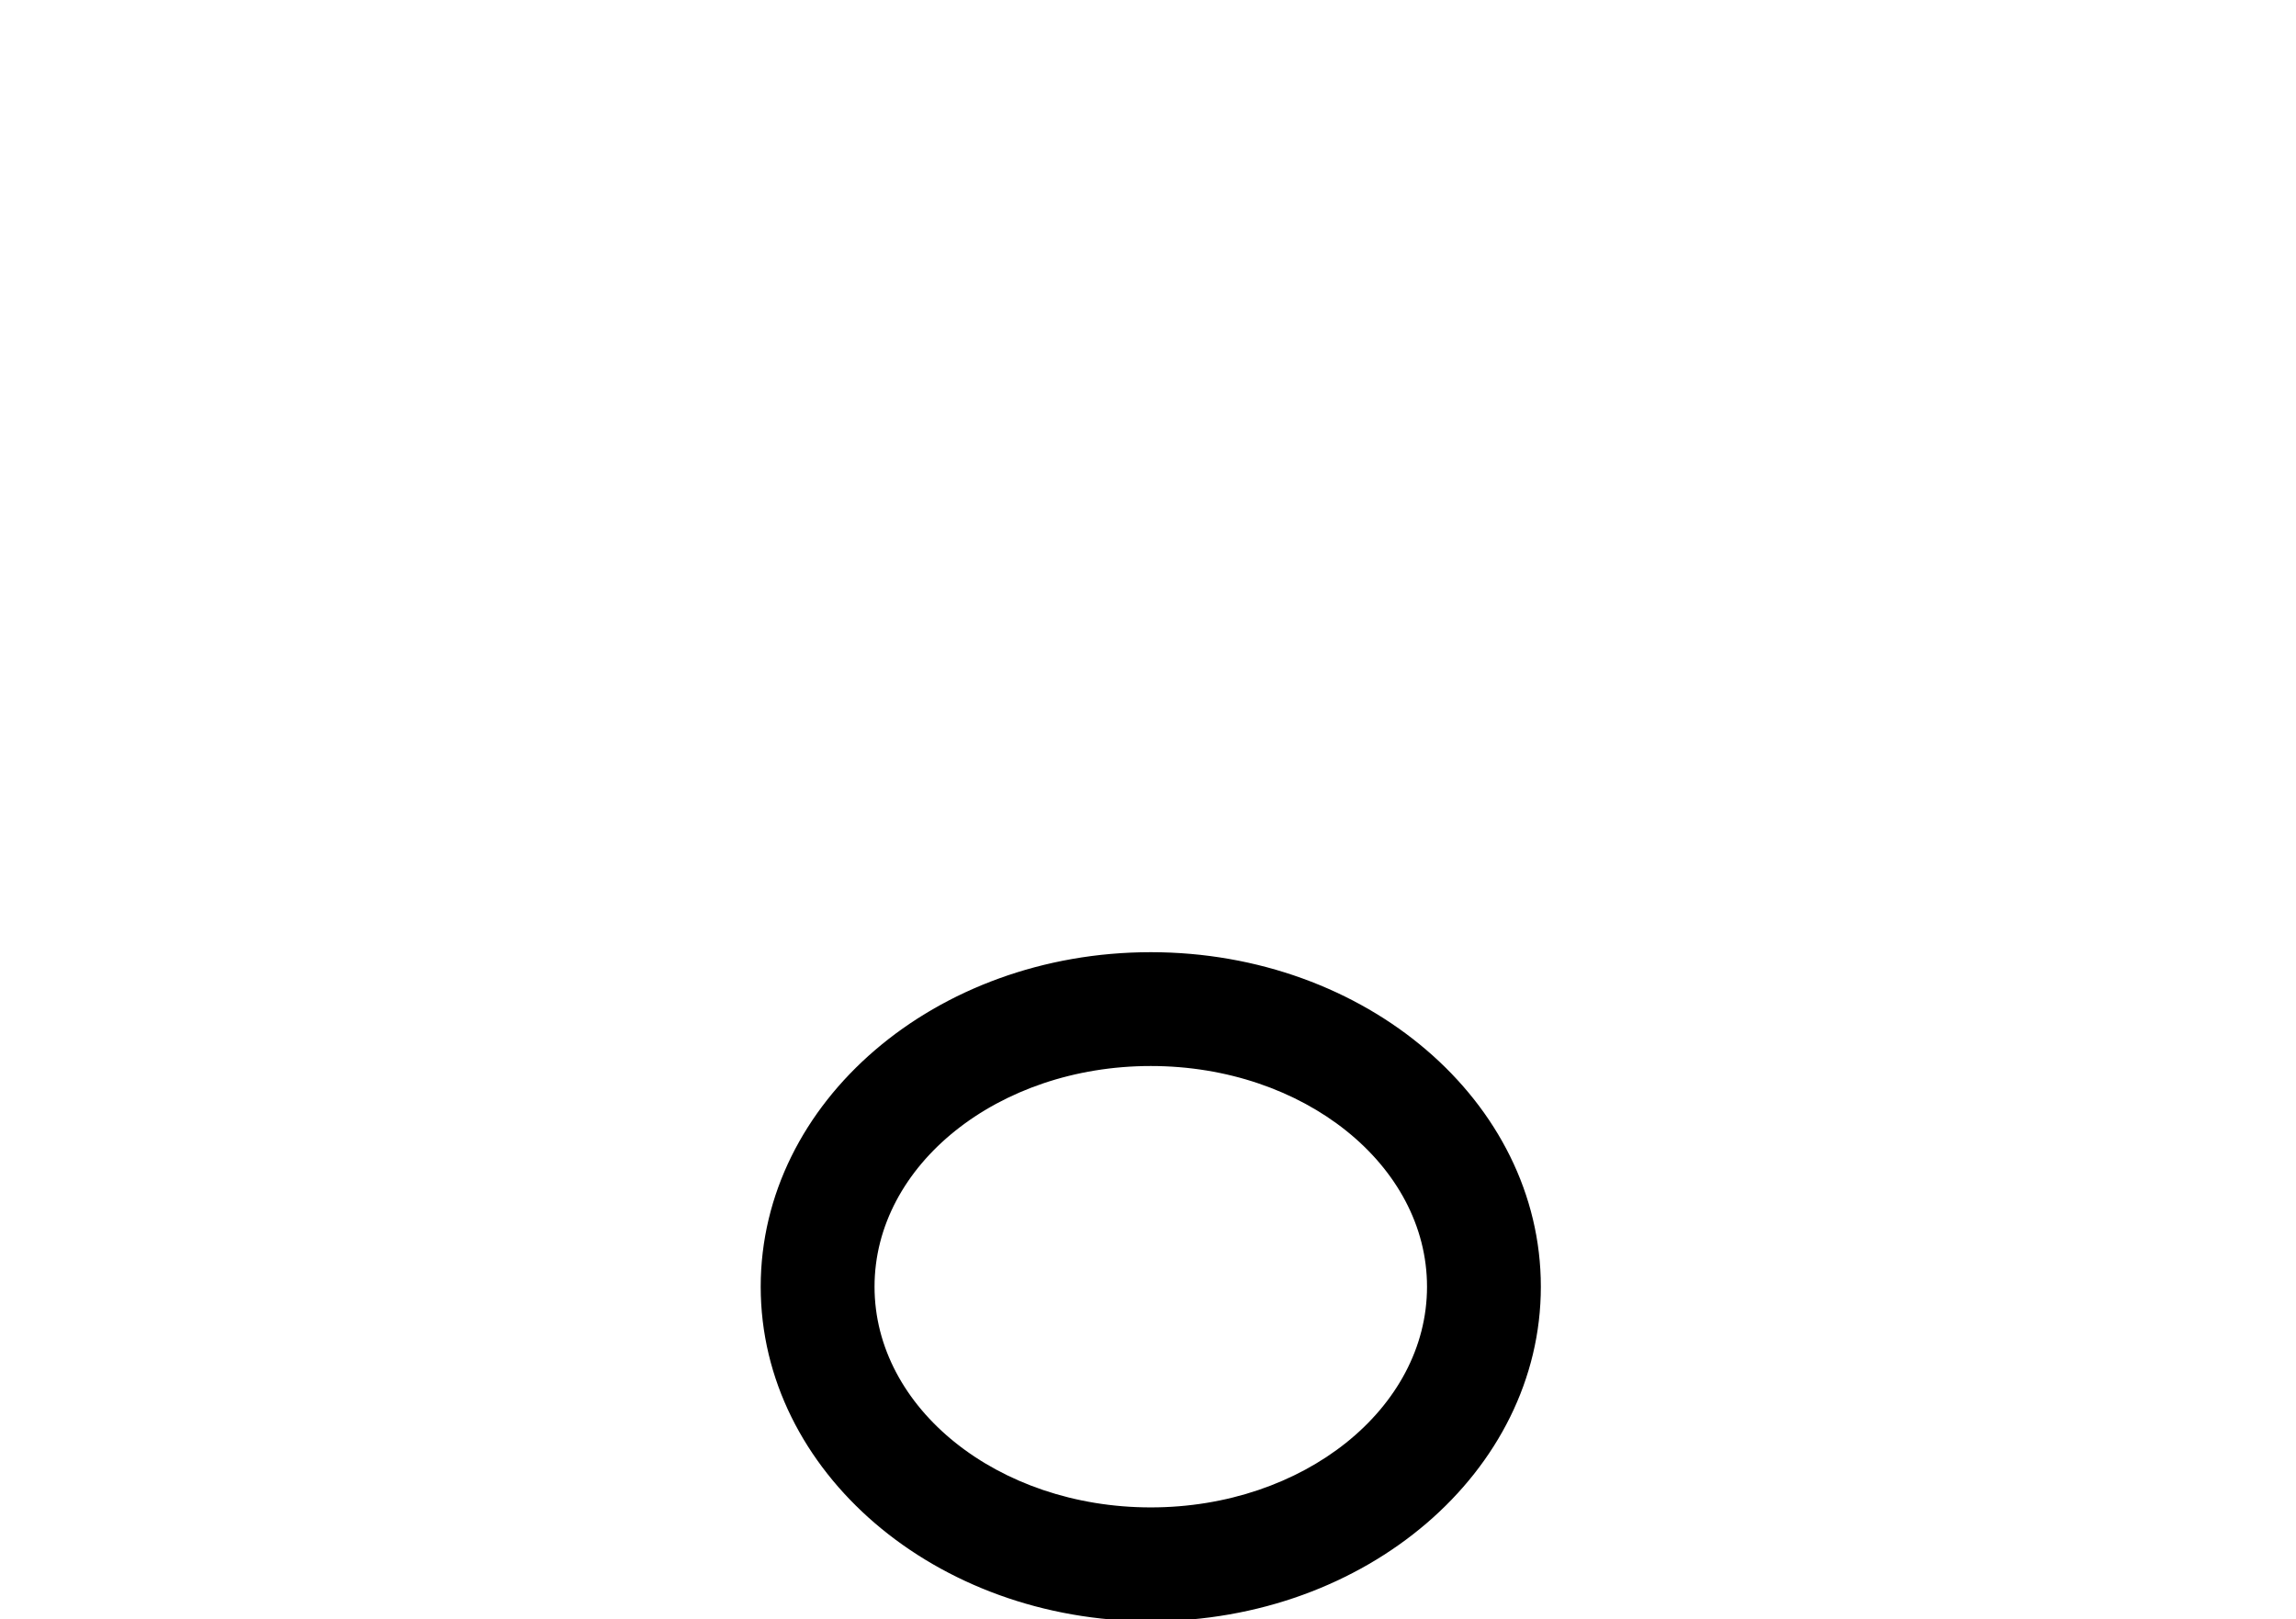
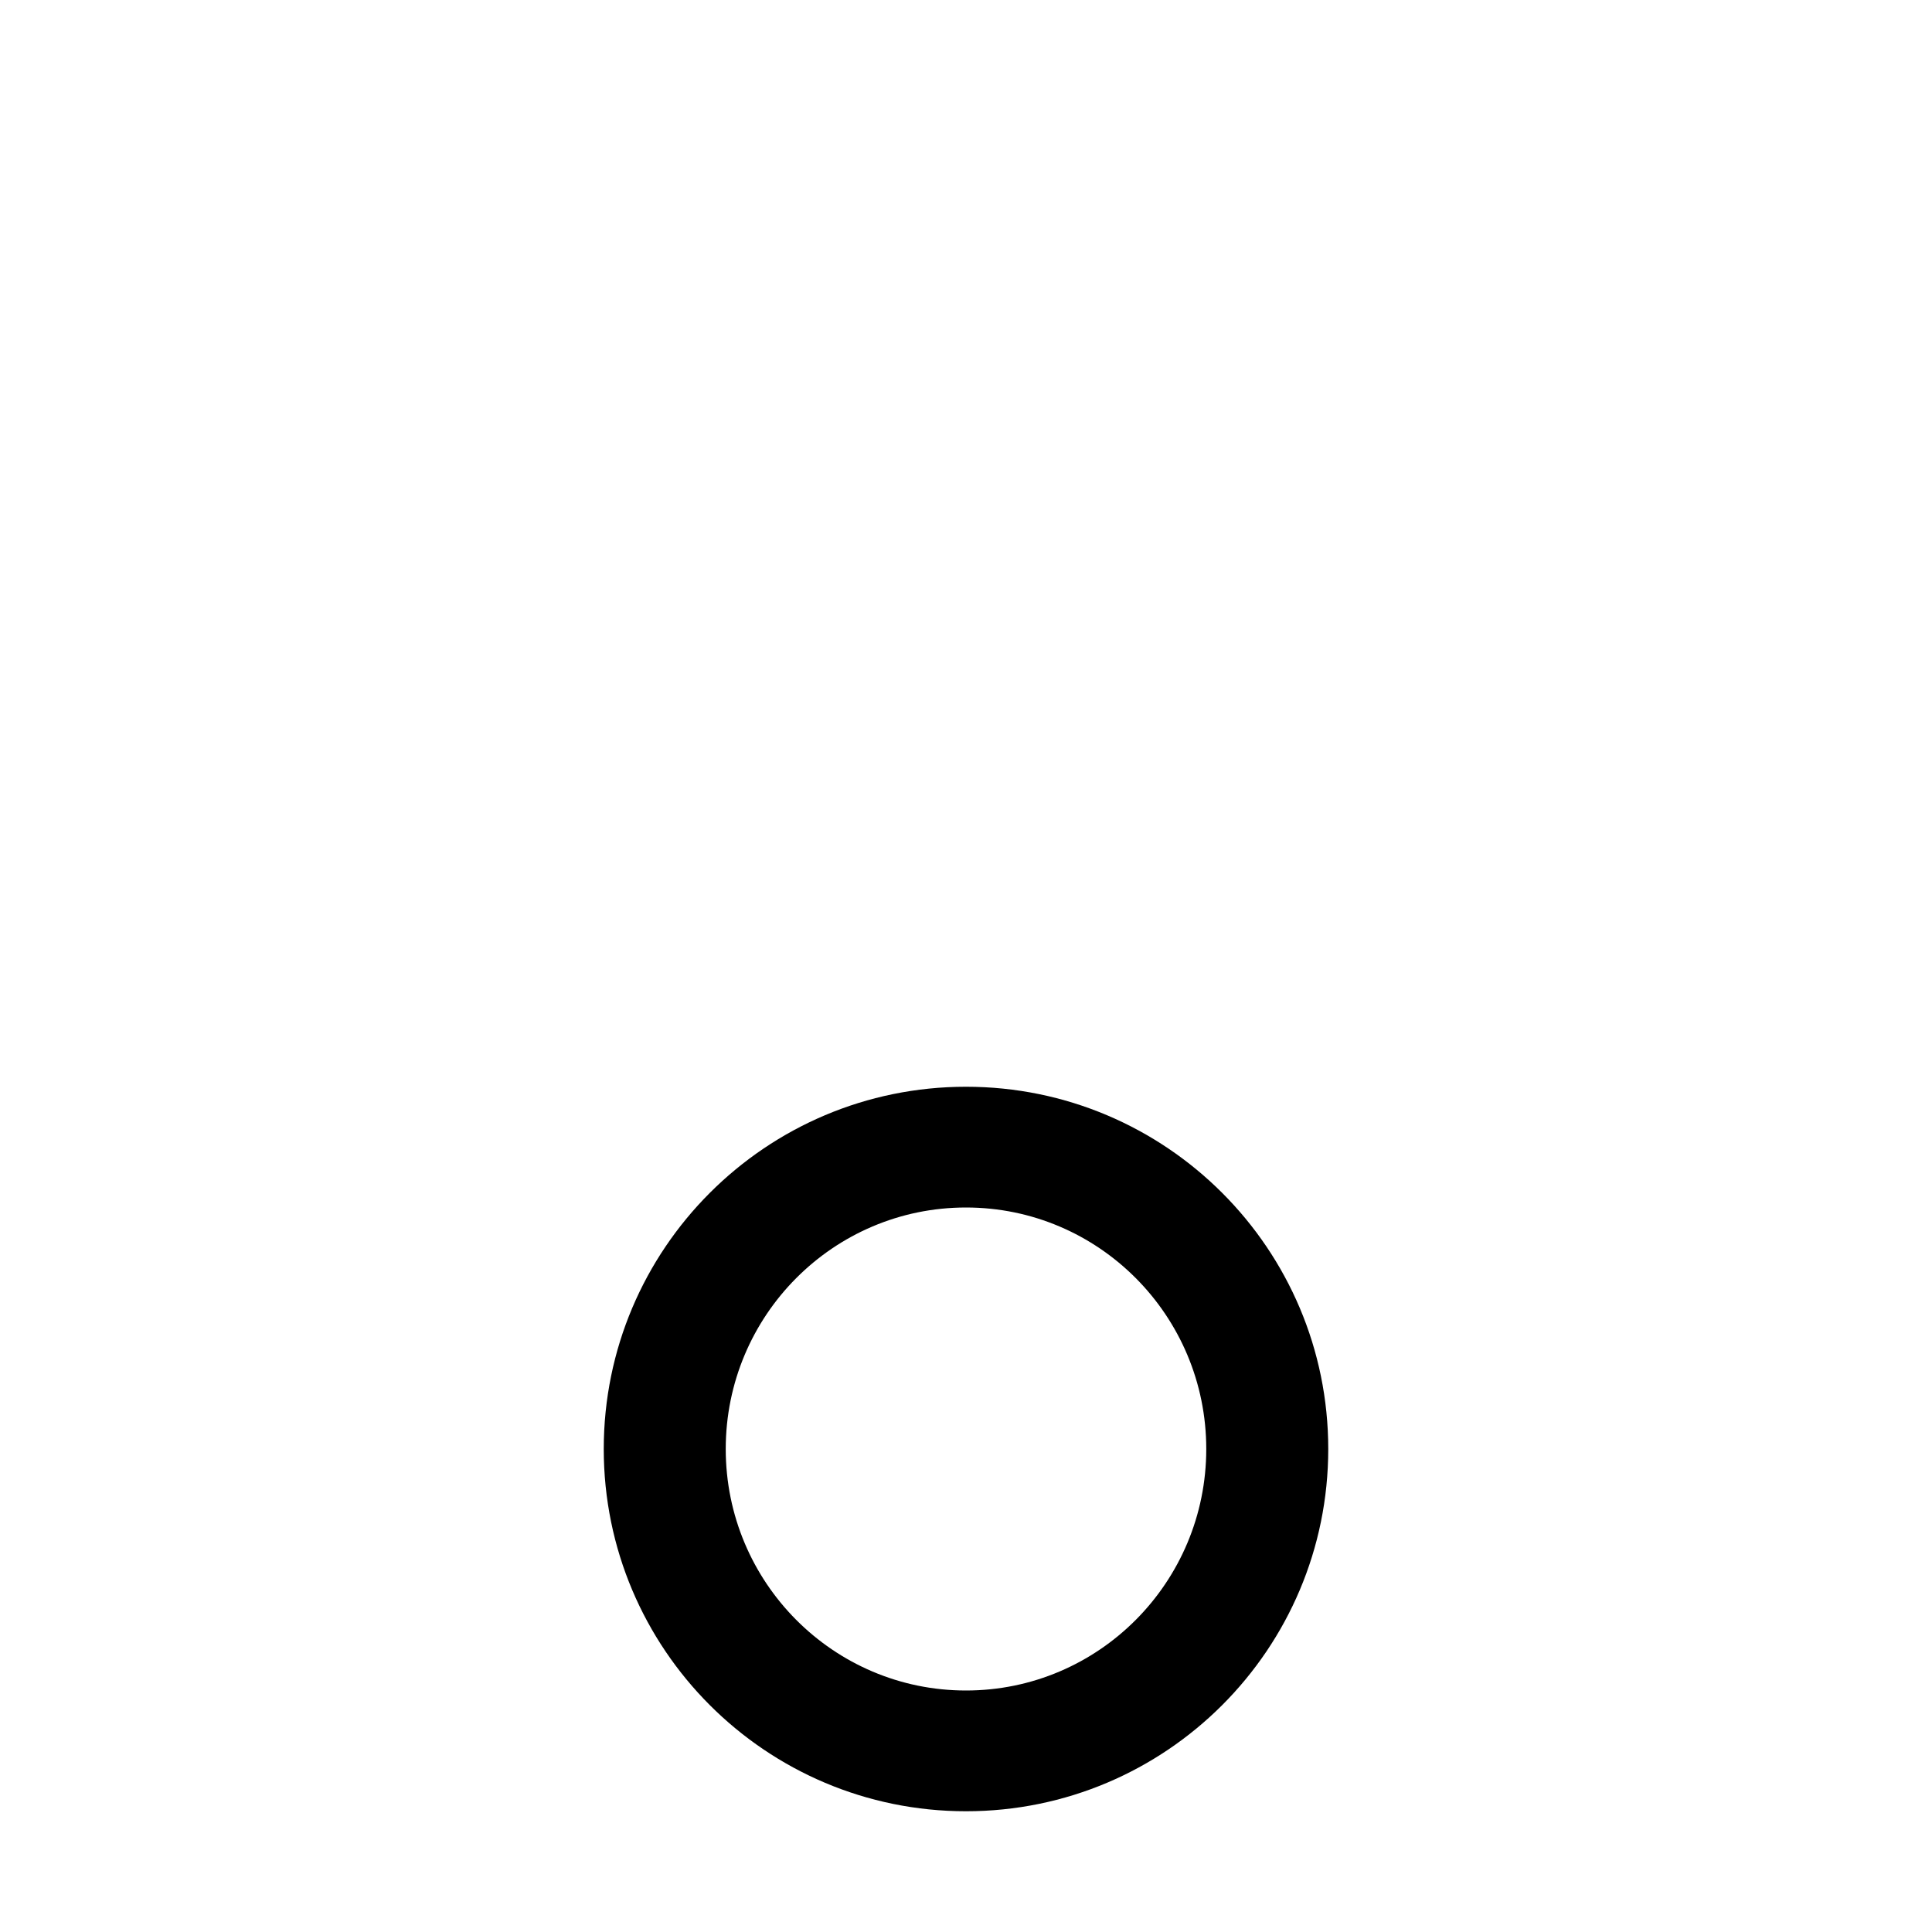
- <svg xmlns="http://www.w3.org/2000/svg" version="1.1" width="827px" height="583px" viewBox="-0.5 -0.5 827 583" content="&lt;mxfile host=&quot;Electron&quot; modified=&quot;2025-09-28T13:47:20.485Z&quot; agent=&quot;Mozilla/5.0 (Windows NT 10.0; Win64; x64) AppleWebKit/537.36 (KHTML, like Gecko) draw.io/22.0.3 Chrome/114.0.574.289 Electron/25.8.4 Safari/537.36&quot; etag=&quot;8ztZD0wEDVZgSPSP9zzw&quot; version=&quot;22.0.3&quot; type=&quot;device&quot;&gt;&lt;diagram id=&quot;_1GFWcWHk5RfhlX6THdc&quot; name=&quot;Page-1&quot;&gt;tZRBb4MgFIB/jcclCrp6nu3abdnJw7IjkVdhwWIoTt2vHwpUXbukTTYPBr73Hjw/iAHOqm6rSM1eJQURoJB2AV4HCCVJZN4D6C3AaWhBqTi1KJpAzr/AQZ/WcArHRaKWUmheL2EhDwco9IIRpWS7TNtLsdy1JiWcgbwg4py+caqZpSlaTXwHvGRu5yTFNlARn+s+5MgIle0M4U2AMyWltqOqy0AM6rwWW/f4S/TUl4KDvqZg90HXPMyTPnmmMXk/vjyR5s6t8klE477XNat7L8CsYlybyUPLuIa8JsUQac1pG8Z0JcwsMsM9FyKTQqqxDofjY/h5o35XUBq6GXKNb0FWoFVvUlwUrWJb4i9R7Cy305Egf7HY7DhQ7CBx16A8rT2pMgNn6wZz6J/MUdiTRui/8YajH97SC97CC96i+9u9mel0m8fY7I+AN98=&lt;/diagram&gt;&lt;/mxfile&gt;">
-   <defs />
-   <g>
-     <ellipse cx="414" cy="463" rx="140" ry="120" fill="#000000" stroke="rgb(0, 0, 0)" pointer-events="all" />
-     <ellipse cx="414" cy="463" rx="100" ry="80" fill="rgb(255, 255, 255)" stroke="rgb(0, 0, 0)" pointer-events="all" />
+ <svg xmlns="http://www.w3.org/2000/svg" width="64" height="64" viewBox="0 0 64 64" version="1.1" id="svg1">
+   <defs id="defs1" />
+   <g id="layer1">
+     <path id="path2" style="fill:#000000;stroke-width:0.4;stroke-linejoin:round;stroke-miterlimit:5.6" d="M 32 36 A 12 12 0 0 0 20 48 A 12 12 0 0 0 32 60 A 12 12 0 0 0 44 48 A 12 12 0 0 0 32 36 z M 32 40 A 7.959 8 0 0 1 39.959 48 A 7.959 8 0 0 1 32 56 A 7.959 8 0 0 1 24.041 48 A 7.959 8 0 0 1 32 40 z " />
  </g>
</svg>
